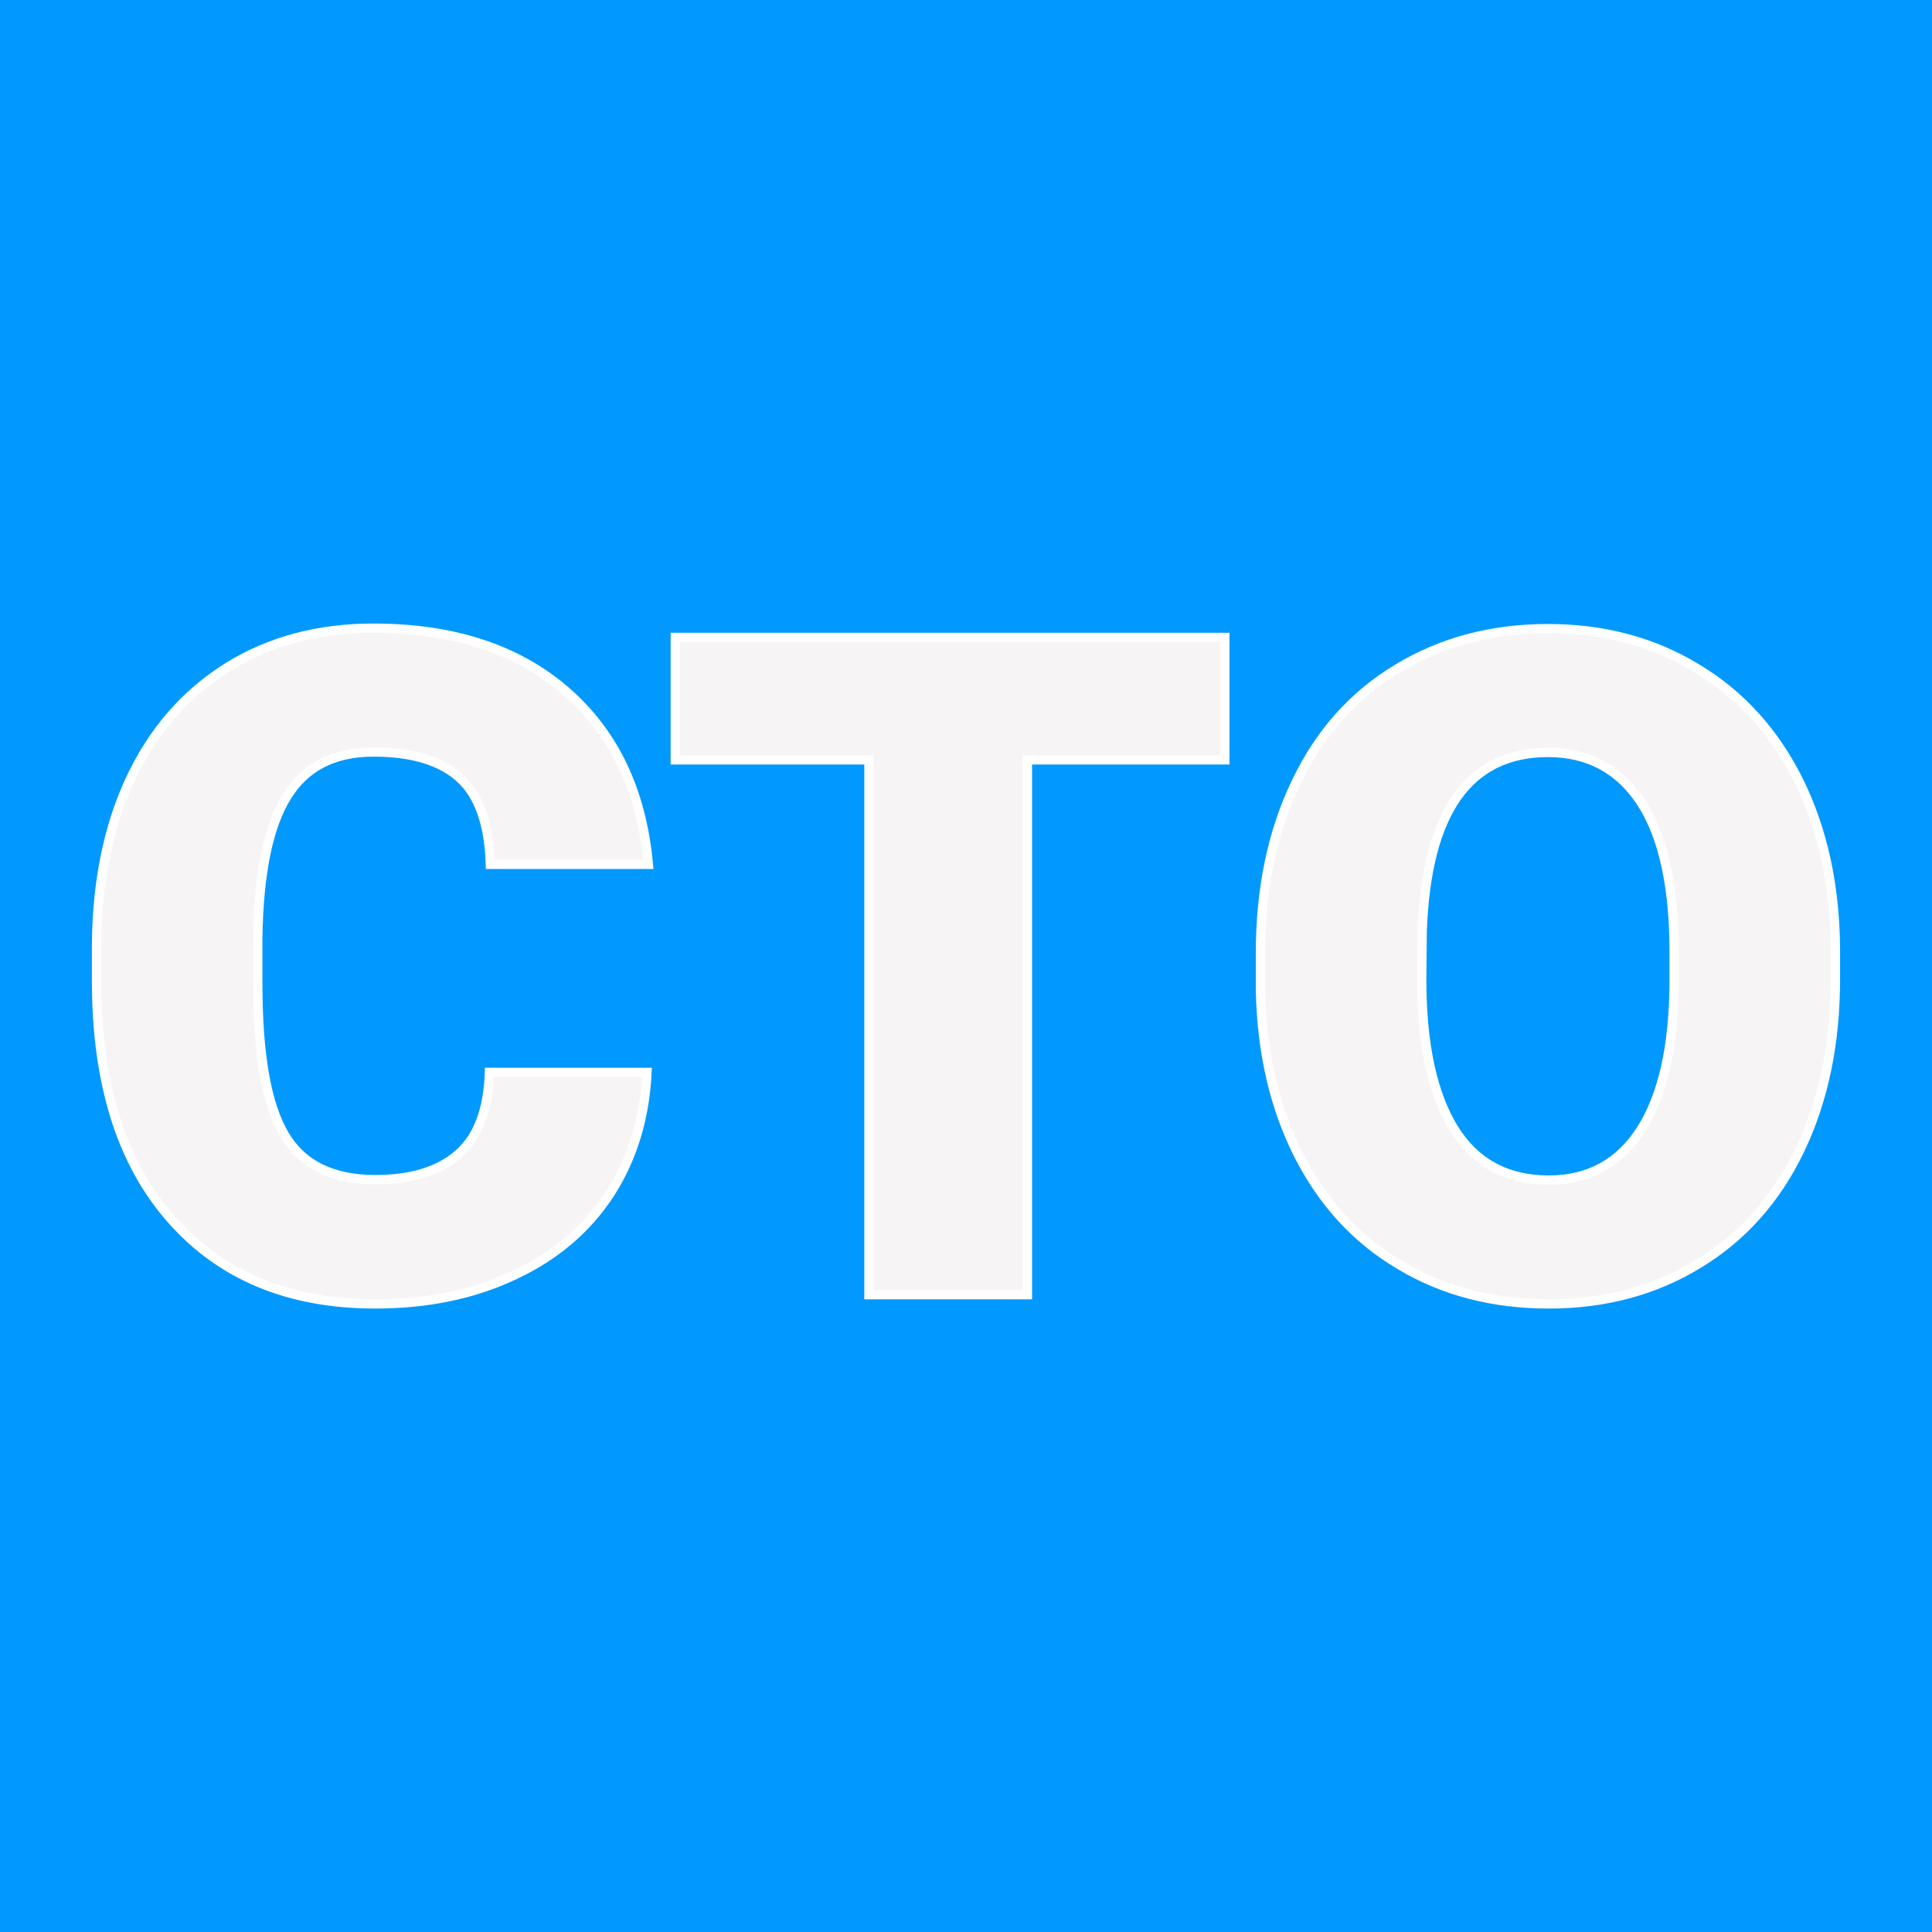
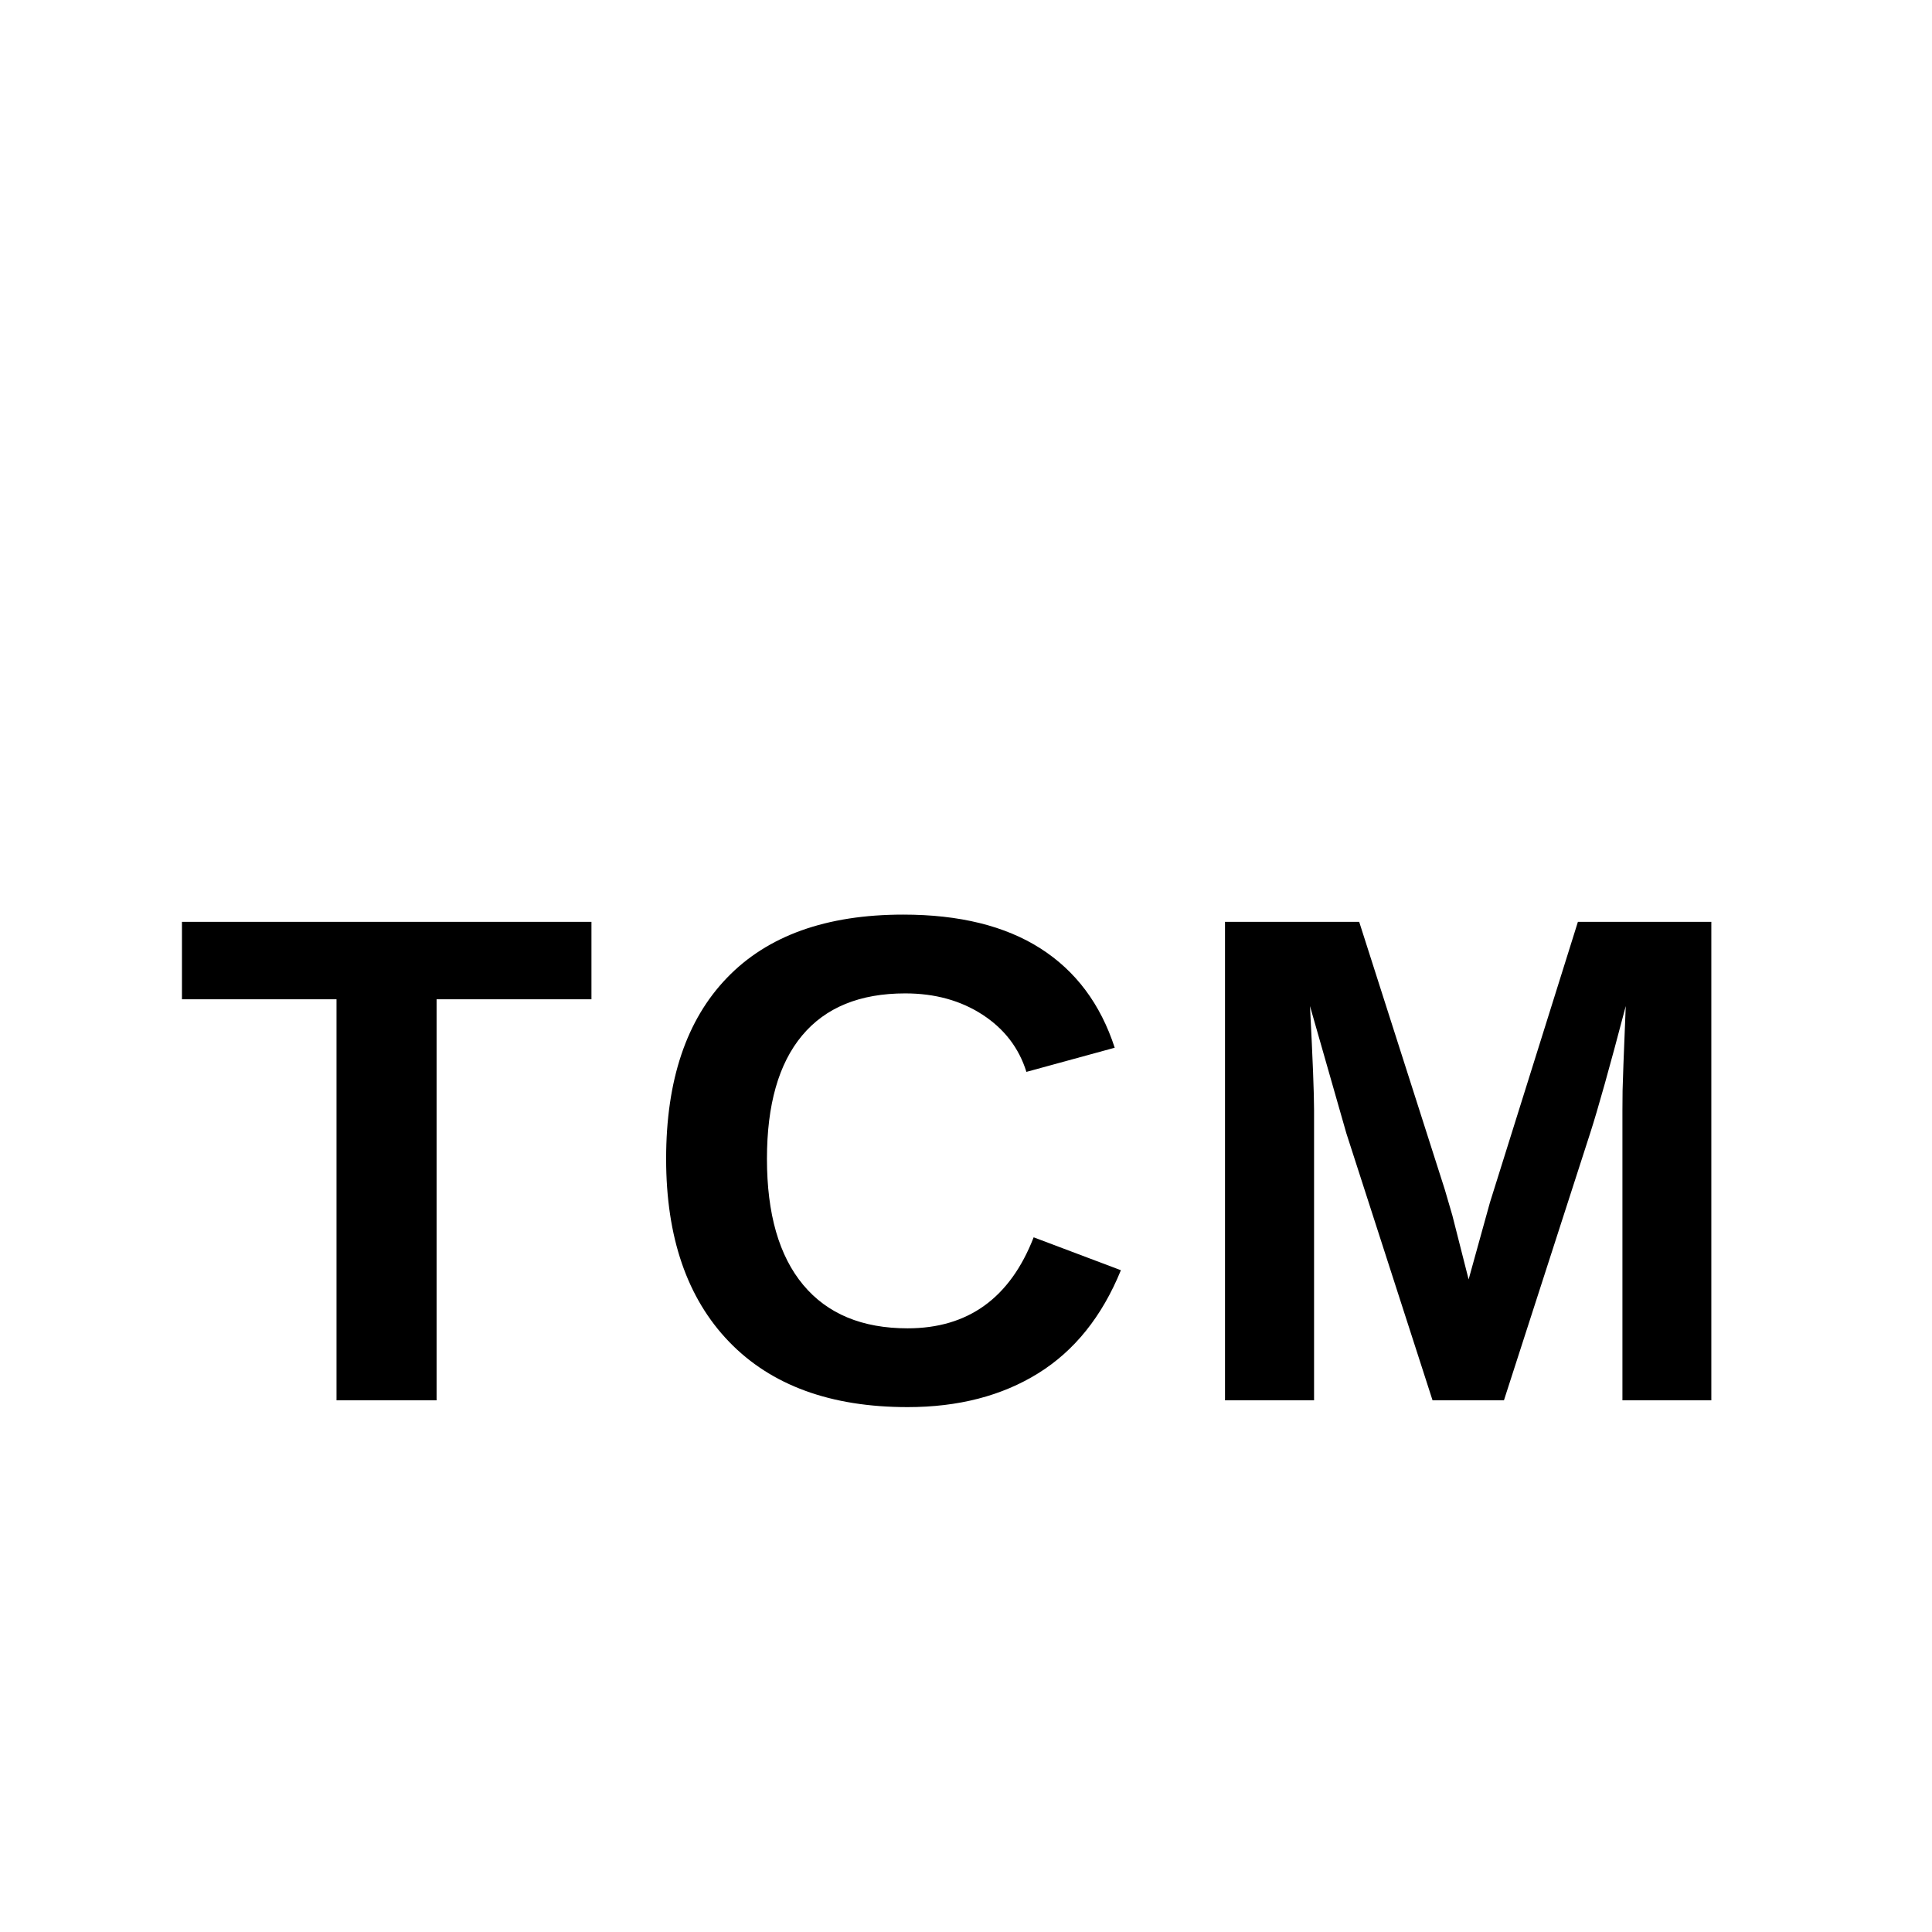
- <svg xmlns="http://www.w3.org/2000/svg" version="1.1" viewBox="0 0 200 200">
-   <rect width="200" height="200" fill="url('#gradient')" />
-   <defs>
-     <linearGradient id="gradient" gradientTransform="rotate(45 0.5 0.5)">
-       <stop offset="0%" stop-color="#0199fd" />
-       <stop offset="100%" stop-color="#0199fd" />
-     </linearGradient>
-   </defs>
-   <g>
-     <g fill="#f7f4f5" transform="matrix(4.785047,0,0,4.785047,6.784863,134.0259)" stroke="#ffffff" stroke-width="0.2">
-       <path d="M9.17-4.81L12.58-4.81Q12.51-3.33 11.78-2.19Q11.04-1.05 9.72-0.43Q8.40 0.20 6.70 0.20L6.70 0.20Q3.90 0.20 2.29-1.63Q0.67-3.46 0.67-6.79L0.67-6.79L0.67-7.49Q0.67-9.58 1.40-11.15Q2.13-12.71 3.50-13.57Q4.86-14.42 6.66-14.42L6.66-14.42Q9.25-14.42 10.82-13.06Q12.39-11.70 12.61-9.31L12.61-9.31L9.19-9.31Q9.15-10.61 8.54-11.17Q7.92-11.74 6.66-11.74L6.66-11.74Q5.38-11.74 4.79-10.78Q4.19-9.82 4.16-7.72L4.16-7.72L4.16-6.72Q4.16-4.44 4.73-3.47Q5.30-2.49 6.70-2.49L6.70-2.49Q7.88-2.49 8.51-3.05Q9.13-3.60 9.17-4.81L9.17-4.81ZM25.08-14.22L25.08-11.57L20.81-11.57L20.81 0L17.38 0L17.38-11.57L13.19-11.57L13.19-14.22L25.08-14.22ZM38.29-7.47L38.29-6.82Q38.29-4.74 37.52-3.13Q36.75-1.53 35.33-0.67Q33.91 0.20 32.09 0.20Q30.27 0.20 28.87-0.64Q27.46-1.47 26.67-3.03Q25.89-4.58 25.85-6.59L25.85-6.59L25.85-7.39Q25.85-9.48 26.62-11.08Q27.38-12.68 28.81-13.54Q30.24-14.41 32.07-14.41L32.07-14.41Q33.88-14.41 35.29-13.55Q36.71-12.70 37.50-11.11Q38.28-9.52 38.29-7.47L38.29-7.47ZM34.80-6.76L34.80-7.41Q34.80-9.53 34.10-10.63Q33.39-11.73 32.07-11.73L32.07-11.73Q29.49-11.73 29.35-7.86L29.35-7.86L29.34-6.82Q29.34-4.73 30.03-3.60Q30.72-2.48 32.09-2.48L32.09-2.48Q33.39-2.48 34.09-3.58Q34.79-4.69 34.80-6.76L34.80-6.76Z" />
-     </g>
-   </g>
+ <svg xmlns="http://www.w3.org/2000/svg" viewBox="0 0 200 200" width="200" height="200">
+   <rect width="200" height="200" fill="#ffffff" />
+   <text x="100" y="120" font-family="Arial, Helvetica, sans-serif" font-size="72" font-weight="bold" fill="#000000" text-anchor="middle" dominant-baseline="central" letter-spacing="4">
+     TCM
+   </text>
</svg>
